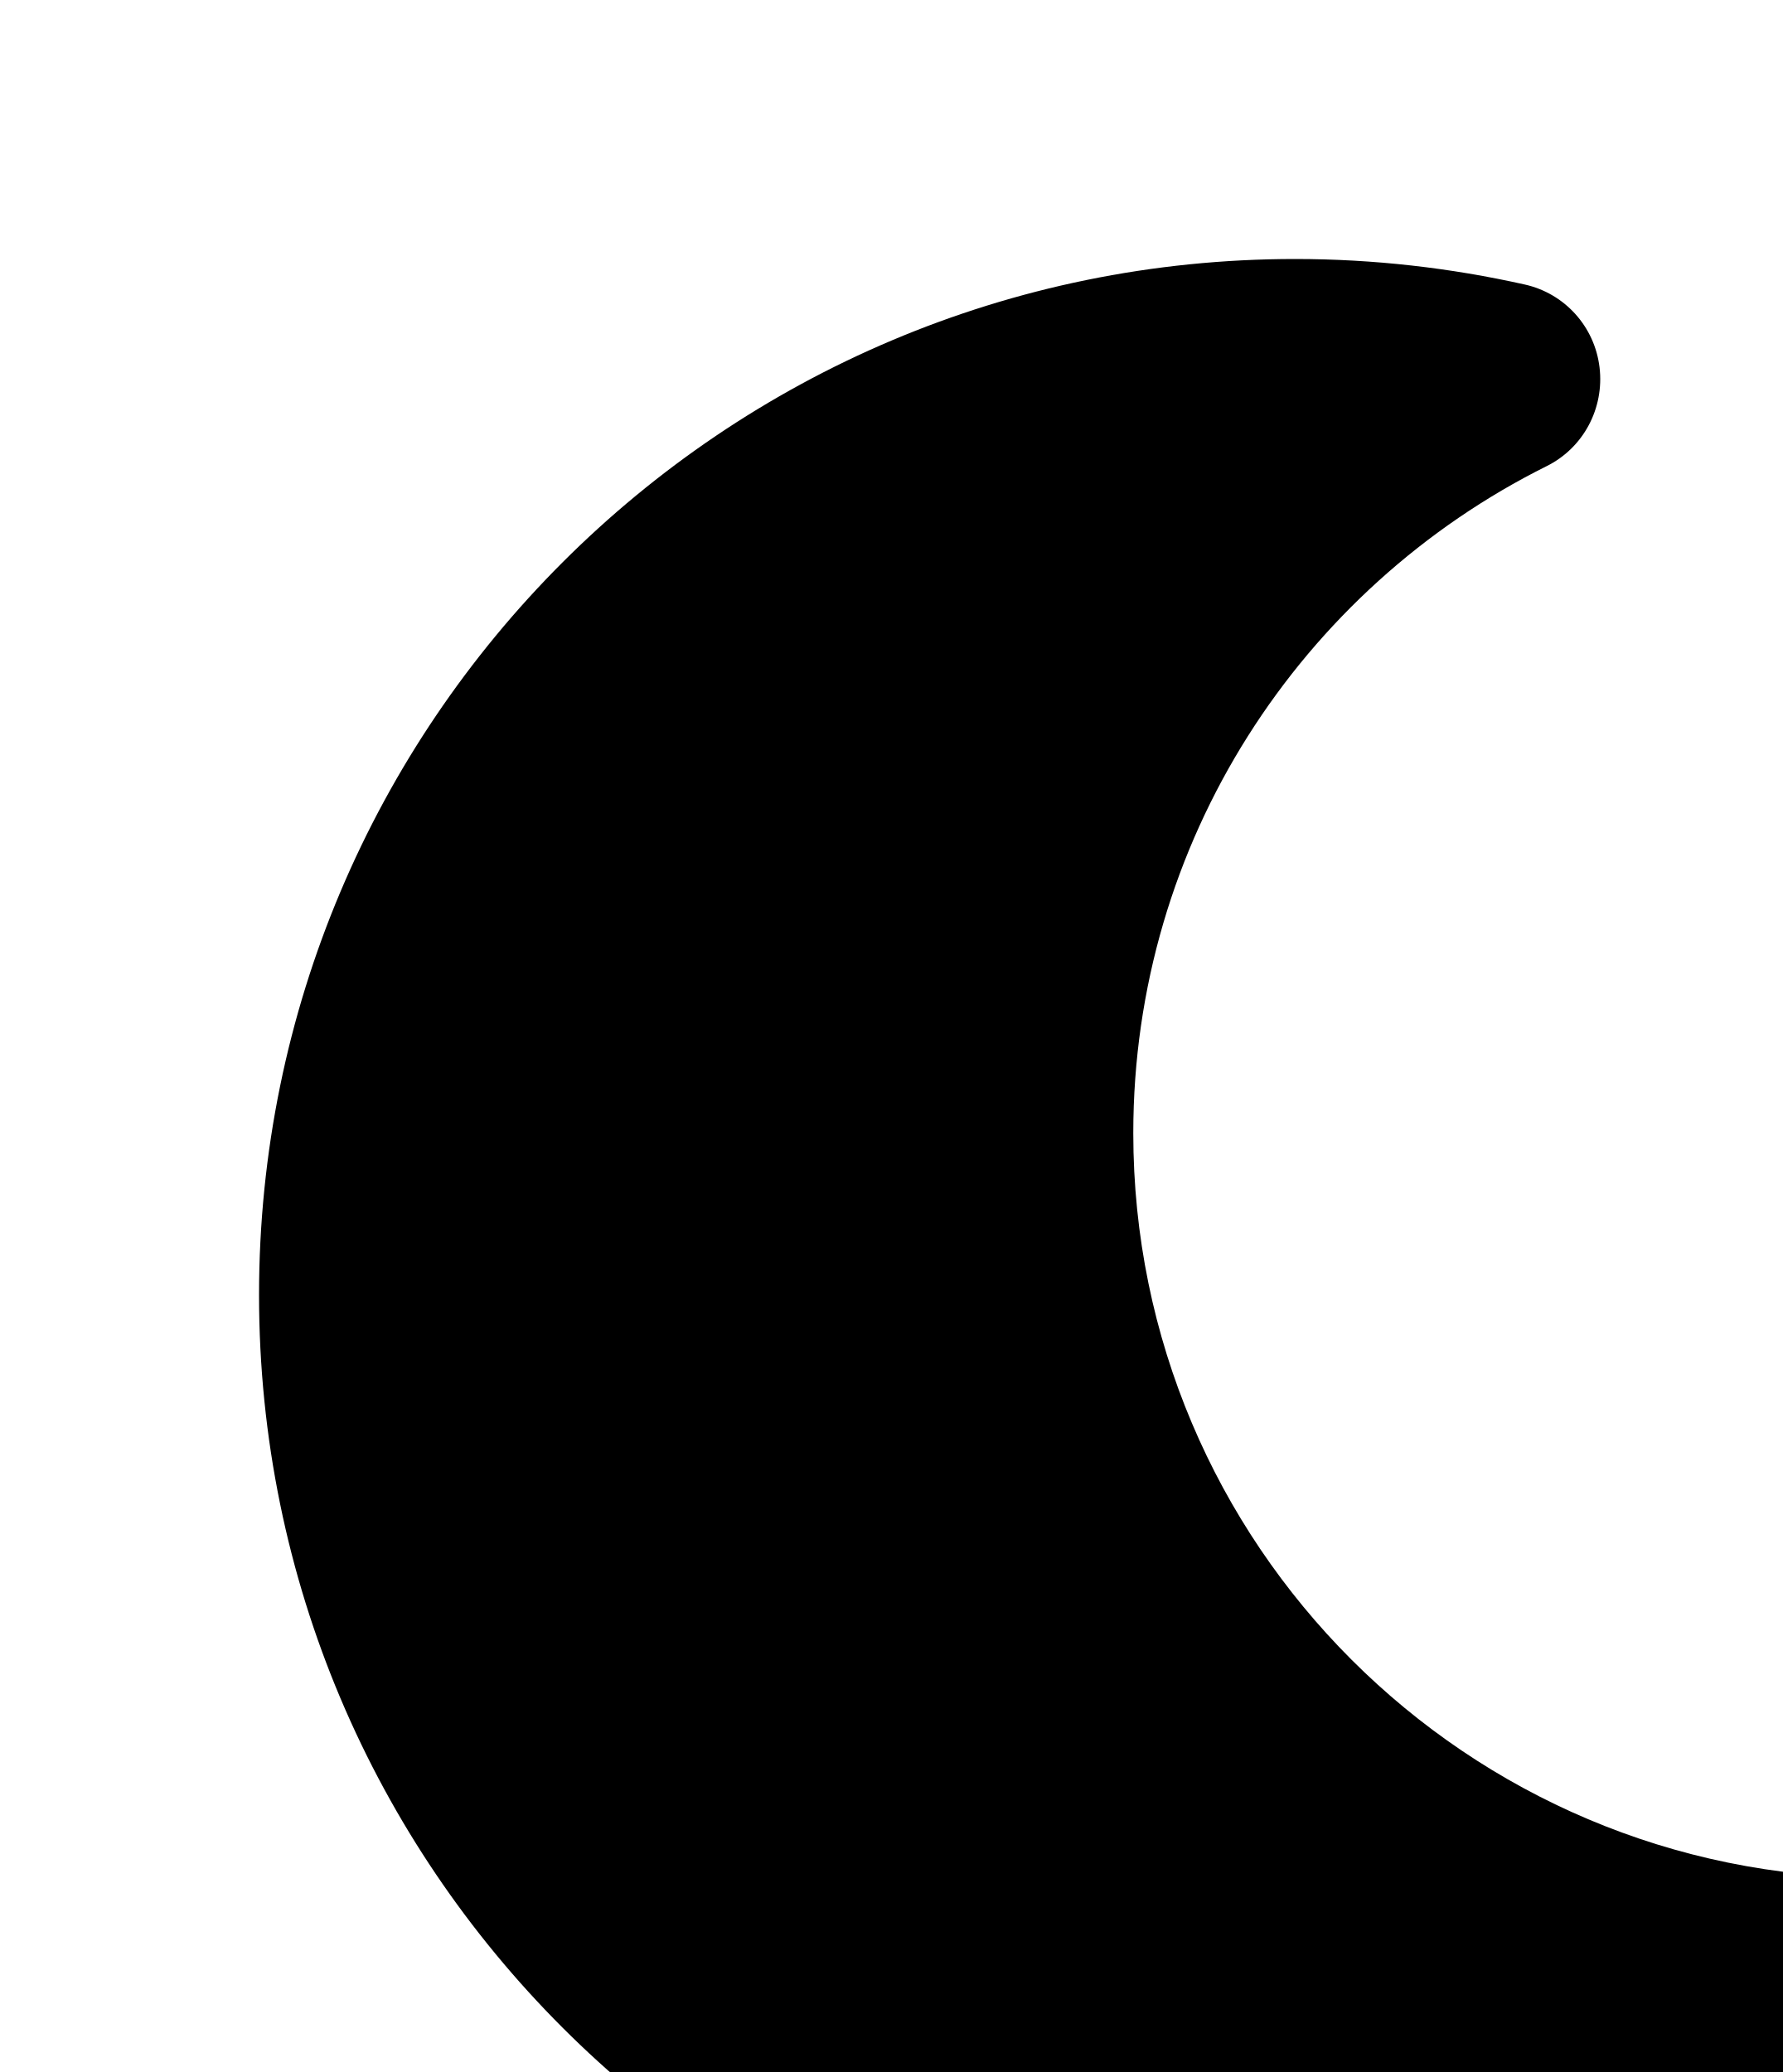
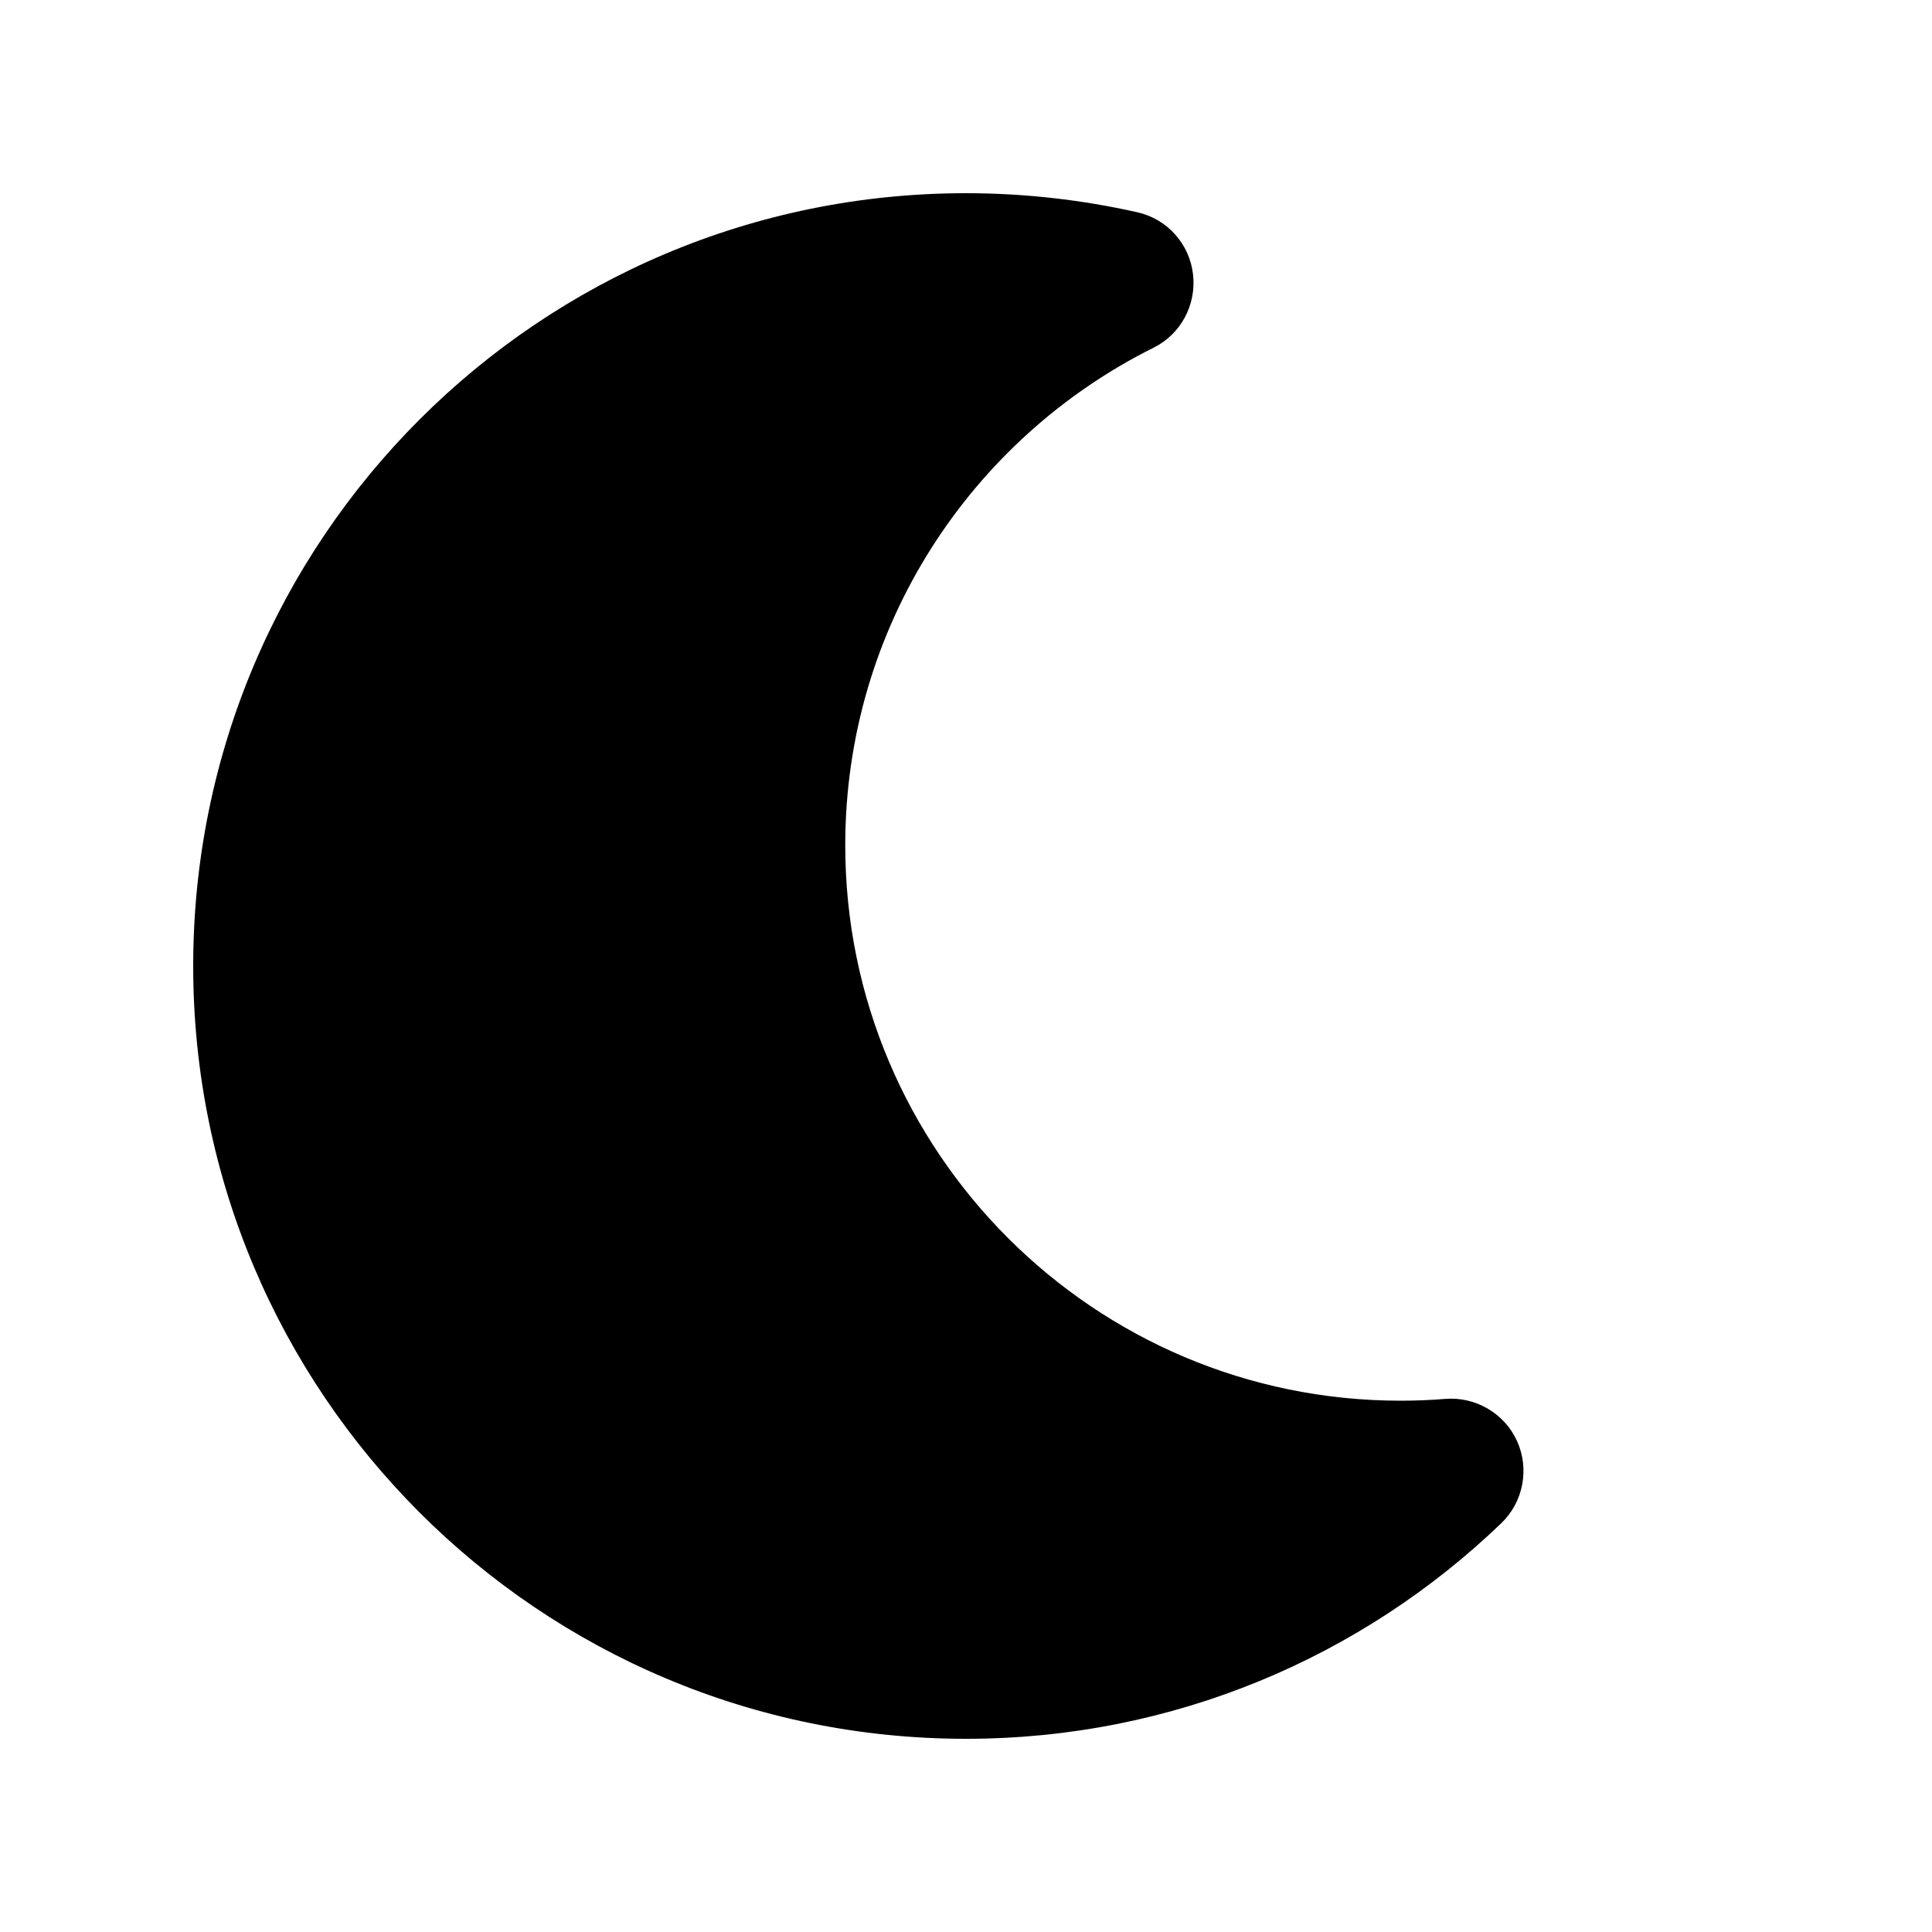
- <svg xmlns="http://www.w3.org/2000/svg" view-box="0 0 640 640" fill="currentColor">
+ <svg xmlns="http://www.w3.org/2000/svg" viewBox="0 0 640 640" fill="currentColor">
  <path d="M320 64C178.6 64 64 178.6 64 320C64 461.4 178.6 576 320 576C388.8 576 451.3 548.8 497.3 504.6C504.6 497.6 506.7 486.7 502.6 477.5C498.5 468.3 488.9 462.6 478.8 463.4C473.9 463.8 469 464 464 464C362.4 464 280 381.6 280 280C280 207.9 321.5 145.4 382.1 115.2C391.2 110.7 396.4 100.9 395.2 90.8C394 80.7 386.6 72.5 376.7 70.3C358.4 66.2 339.4 64 320 64z" />
</svg>
